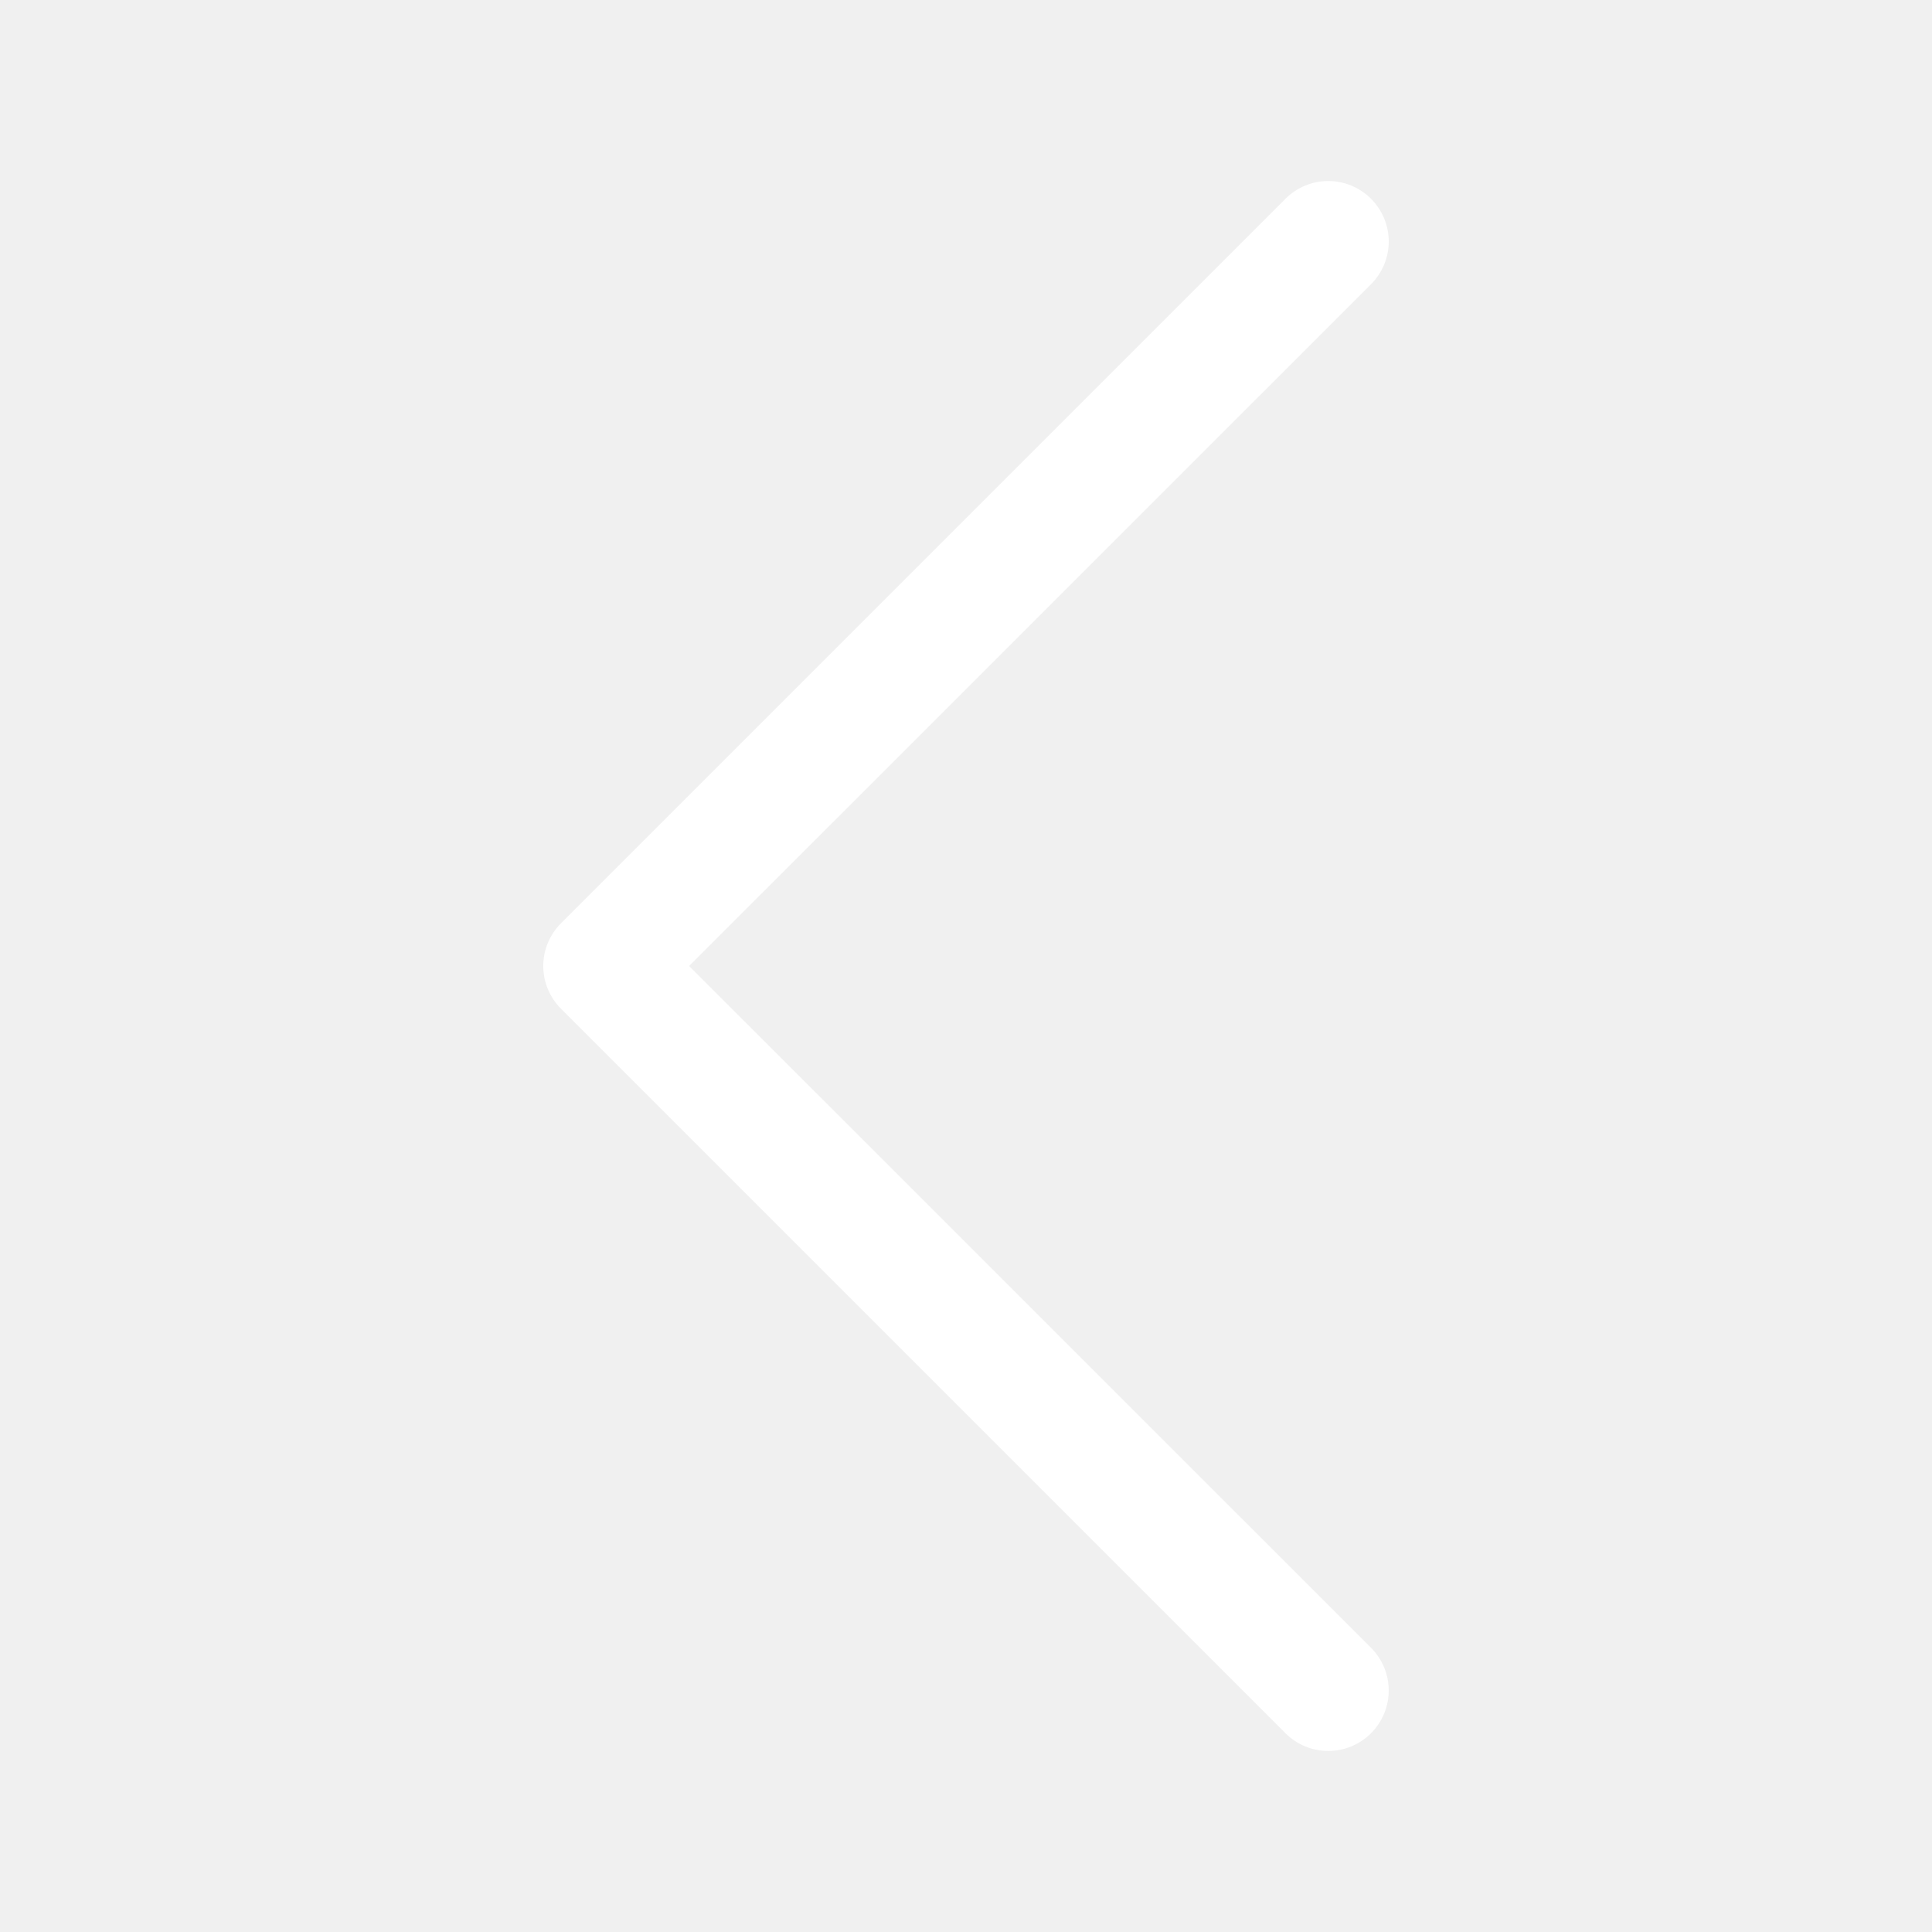
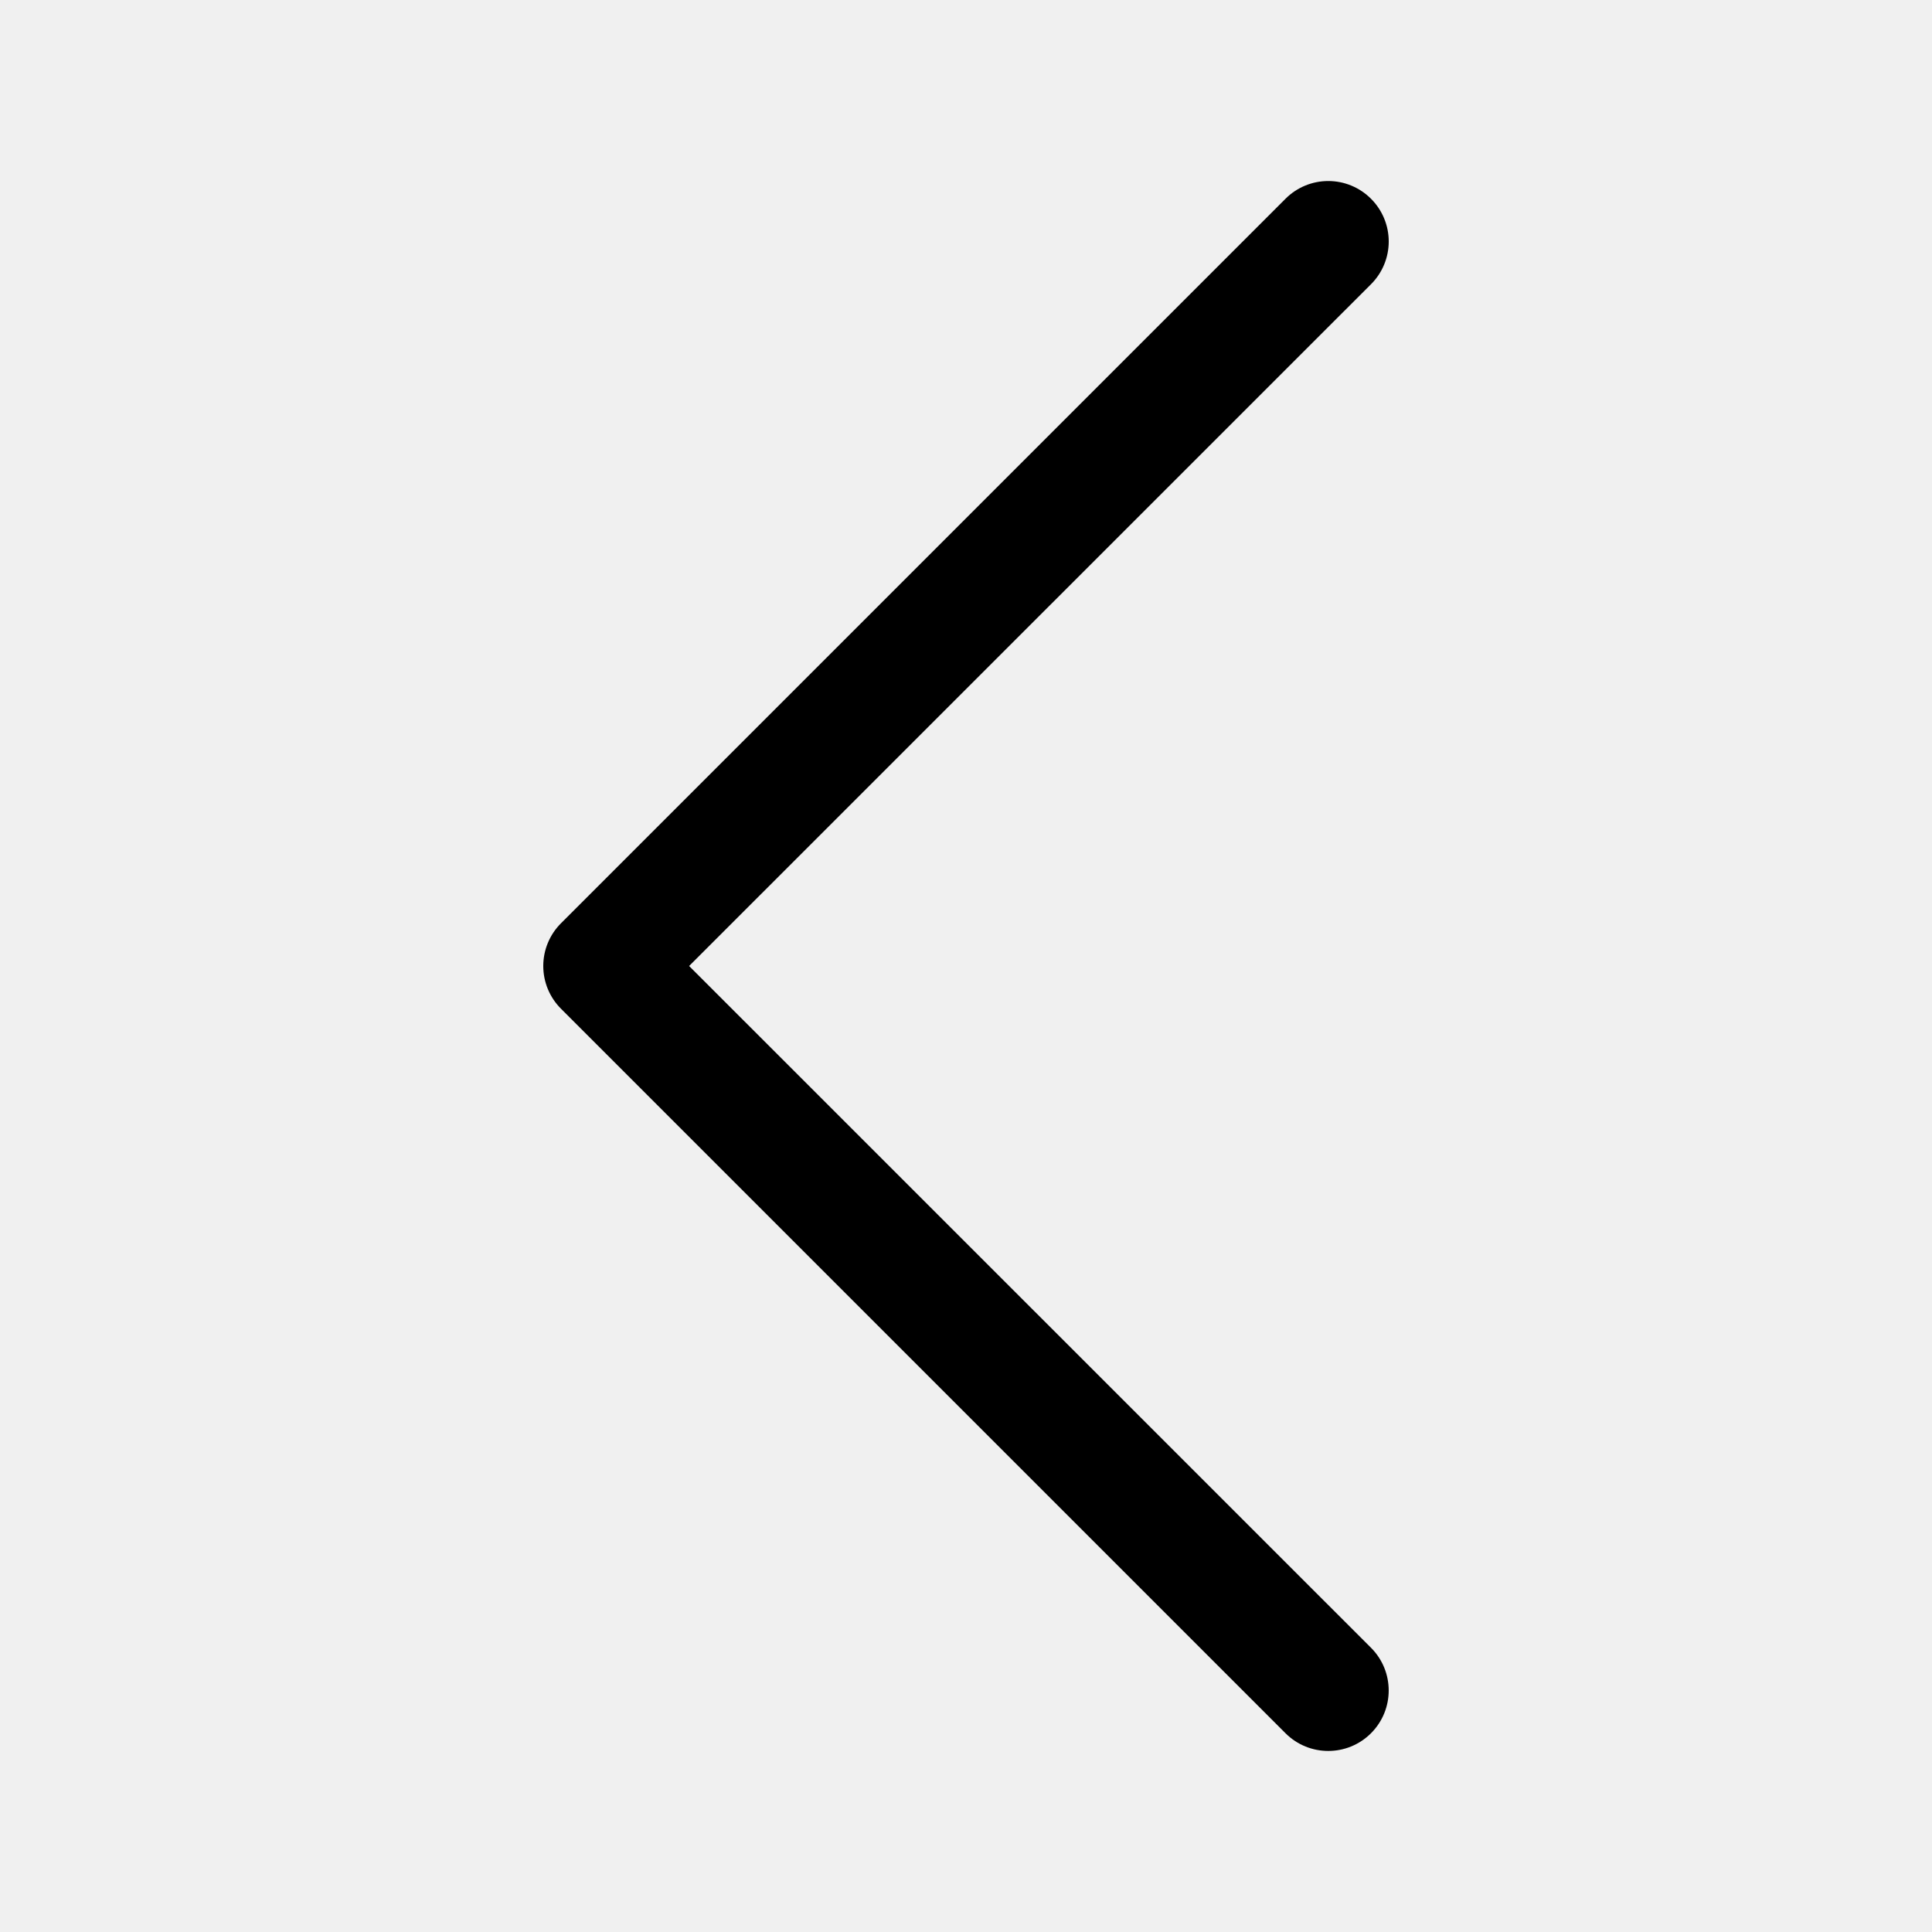
- <svg xmlns="http://www.w3.org/2000/svg" width="16" height="16" fill="white" class="bi bi-chevron-left" viewBox="0 0 16 16">
+ <svg xmlns="http://www.w3.org/2000/svg" width="16" height="16" fill="currentColor" class="bi bi-chevron-left" viewBox="0 0 16 16">
  <path fill-rule="evenodd" d="M11.354 1.646a.5.5 0 0 1 0 .708L5.707 8l5.647 5.646a.5.5 0 0 1-.708.708l-6-6a.5.5 0 0 1 0-.708l6-6a.5.5 0 0 1 .708 0z" />
</svg>
